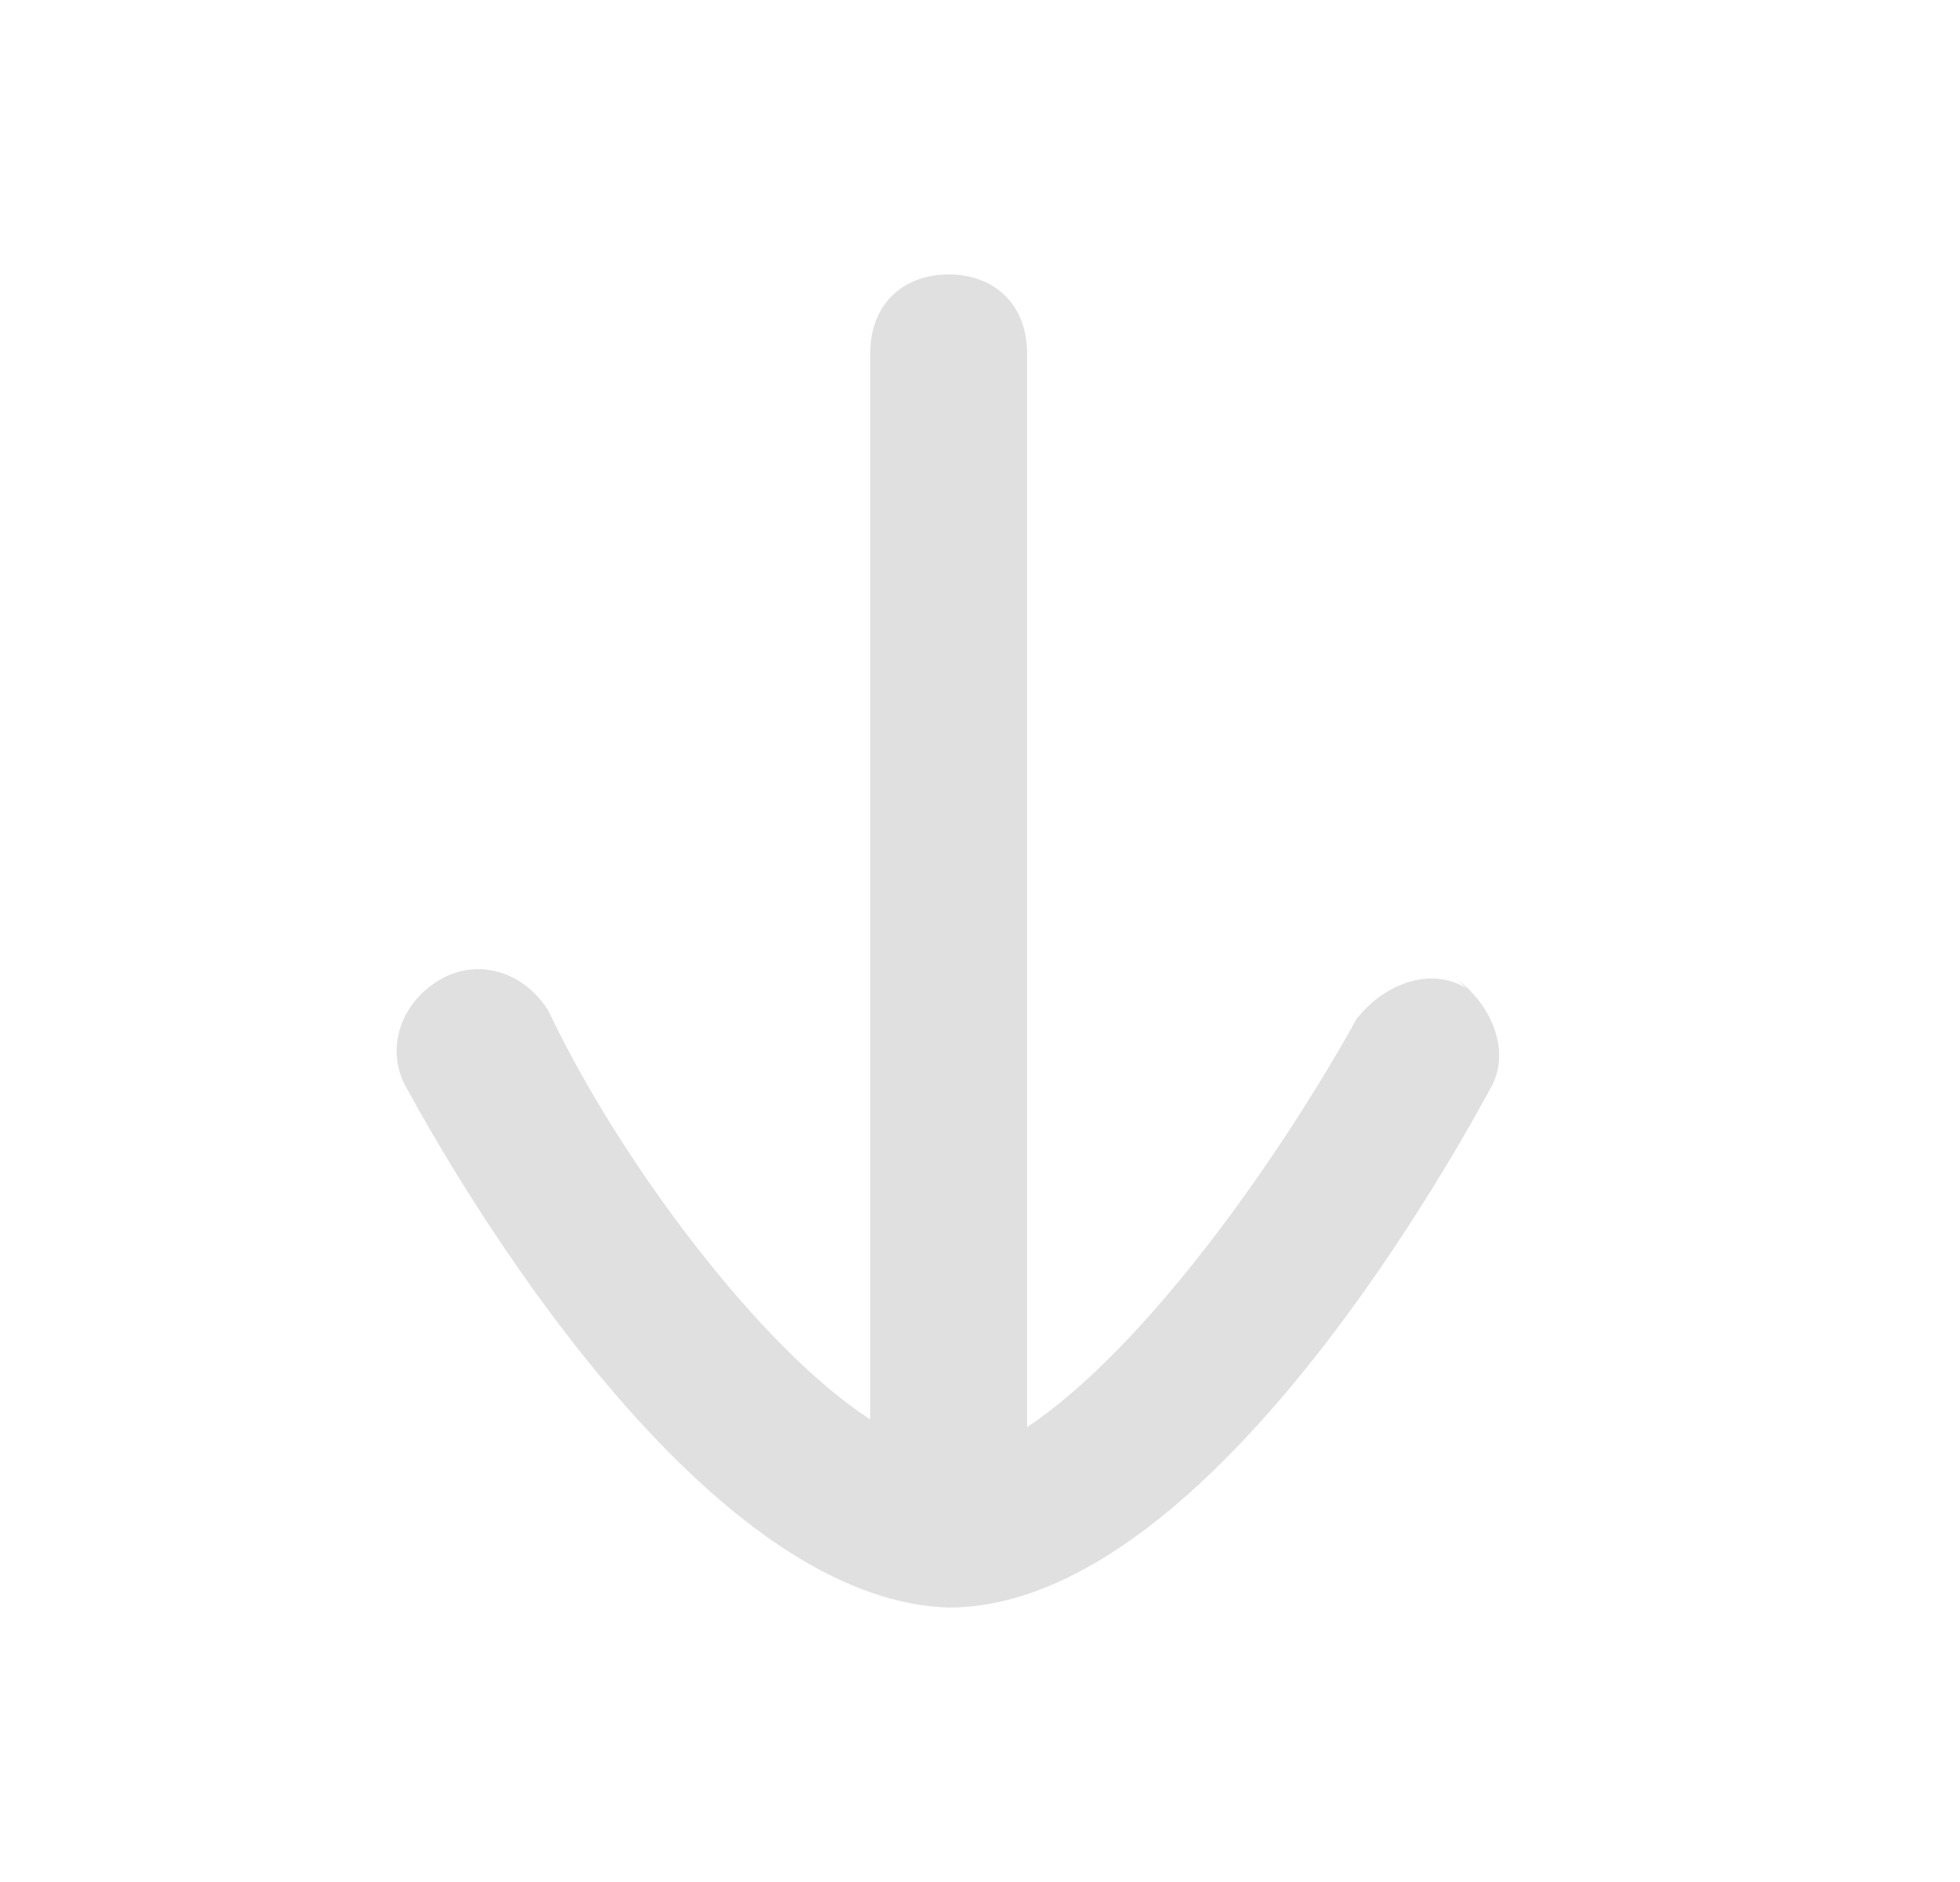
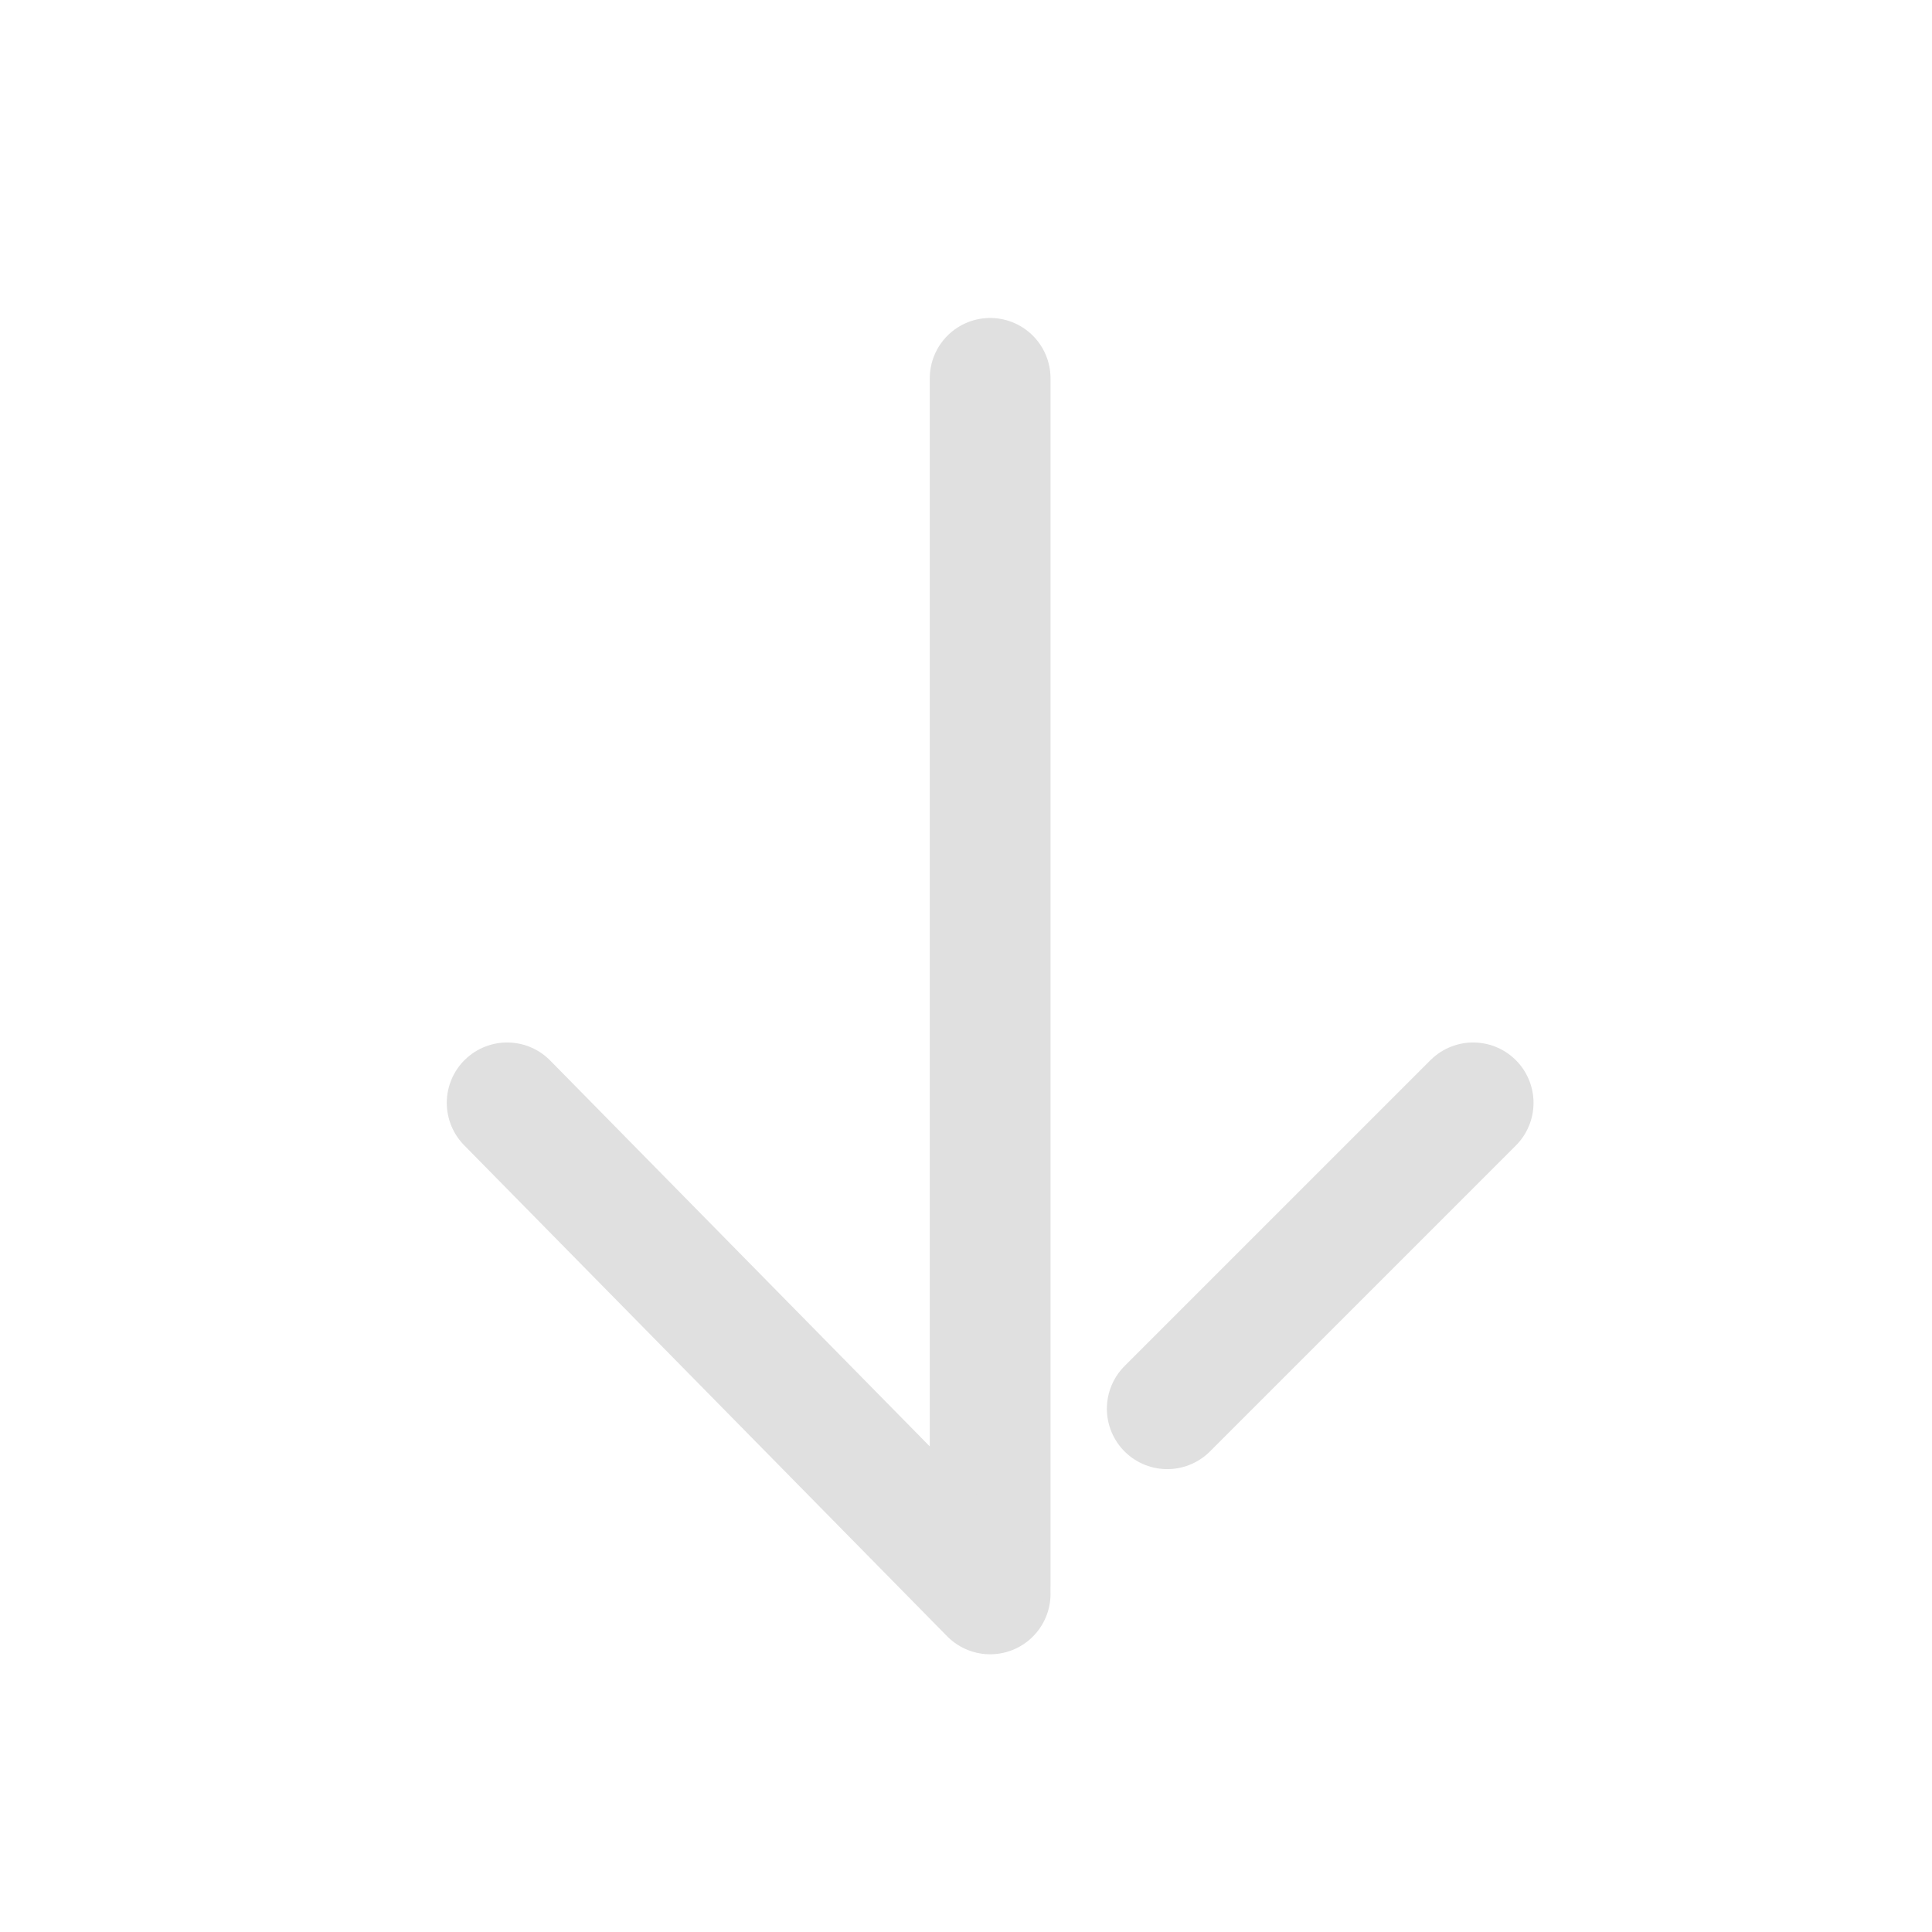
- <svg xmlns="http://www.w3.org/2000/svg" id="Layer_1" version="1.1" viewBox="0 0 25 24">
+ <svg xmlns="http://www.w3.org/2000/svg" id="Layer_1" version="1.1" viewBox="0 0 24 24">
  <defs>
    <style>
      .st0 {
-         fill: #e0e0e0;
-         fill-rule: evenodd;
+         fill: none;
+         stroke: #e0e0e0;
+         stroke-linecap: round;
+         stroke-linejoin: round;
+         stroke-width: 1.5px;
      }
    </style>
  </defs>
-   <path class="st0" d="M18.7,12.6c-.5-.3-1.1,0-1.4.4-1,1.8-2.7,4.2-4.2,5.2V4.5c0-.6-.4-1-1-1s-1,.4-1,1v13.6c-1.4-.9-3.2-3.3-4.1-5.2-.3-.5-.9-.7-1.4-.4-.5.3-.7.9-.4,1.4.6,1.1,3.7,6.5,6.9,6.6,0,0,0,0,0,0s0,0,0,0c0,0,0,0,0,0,3.2,0,6.3-5.5,6.9-6.6.3-.5,0-1.1-.4-1.4Z" />
+   <path class="st0" d="M12.3,19.7V4.7" />
+   <path class="st0" d="M18.3,13.7l-3,3-.8.8M12.3,19.8l-6-6.1" />
</svg>
